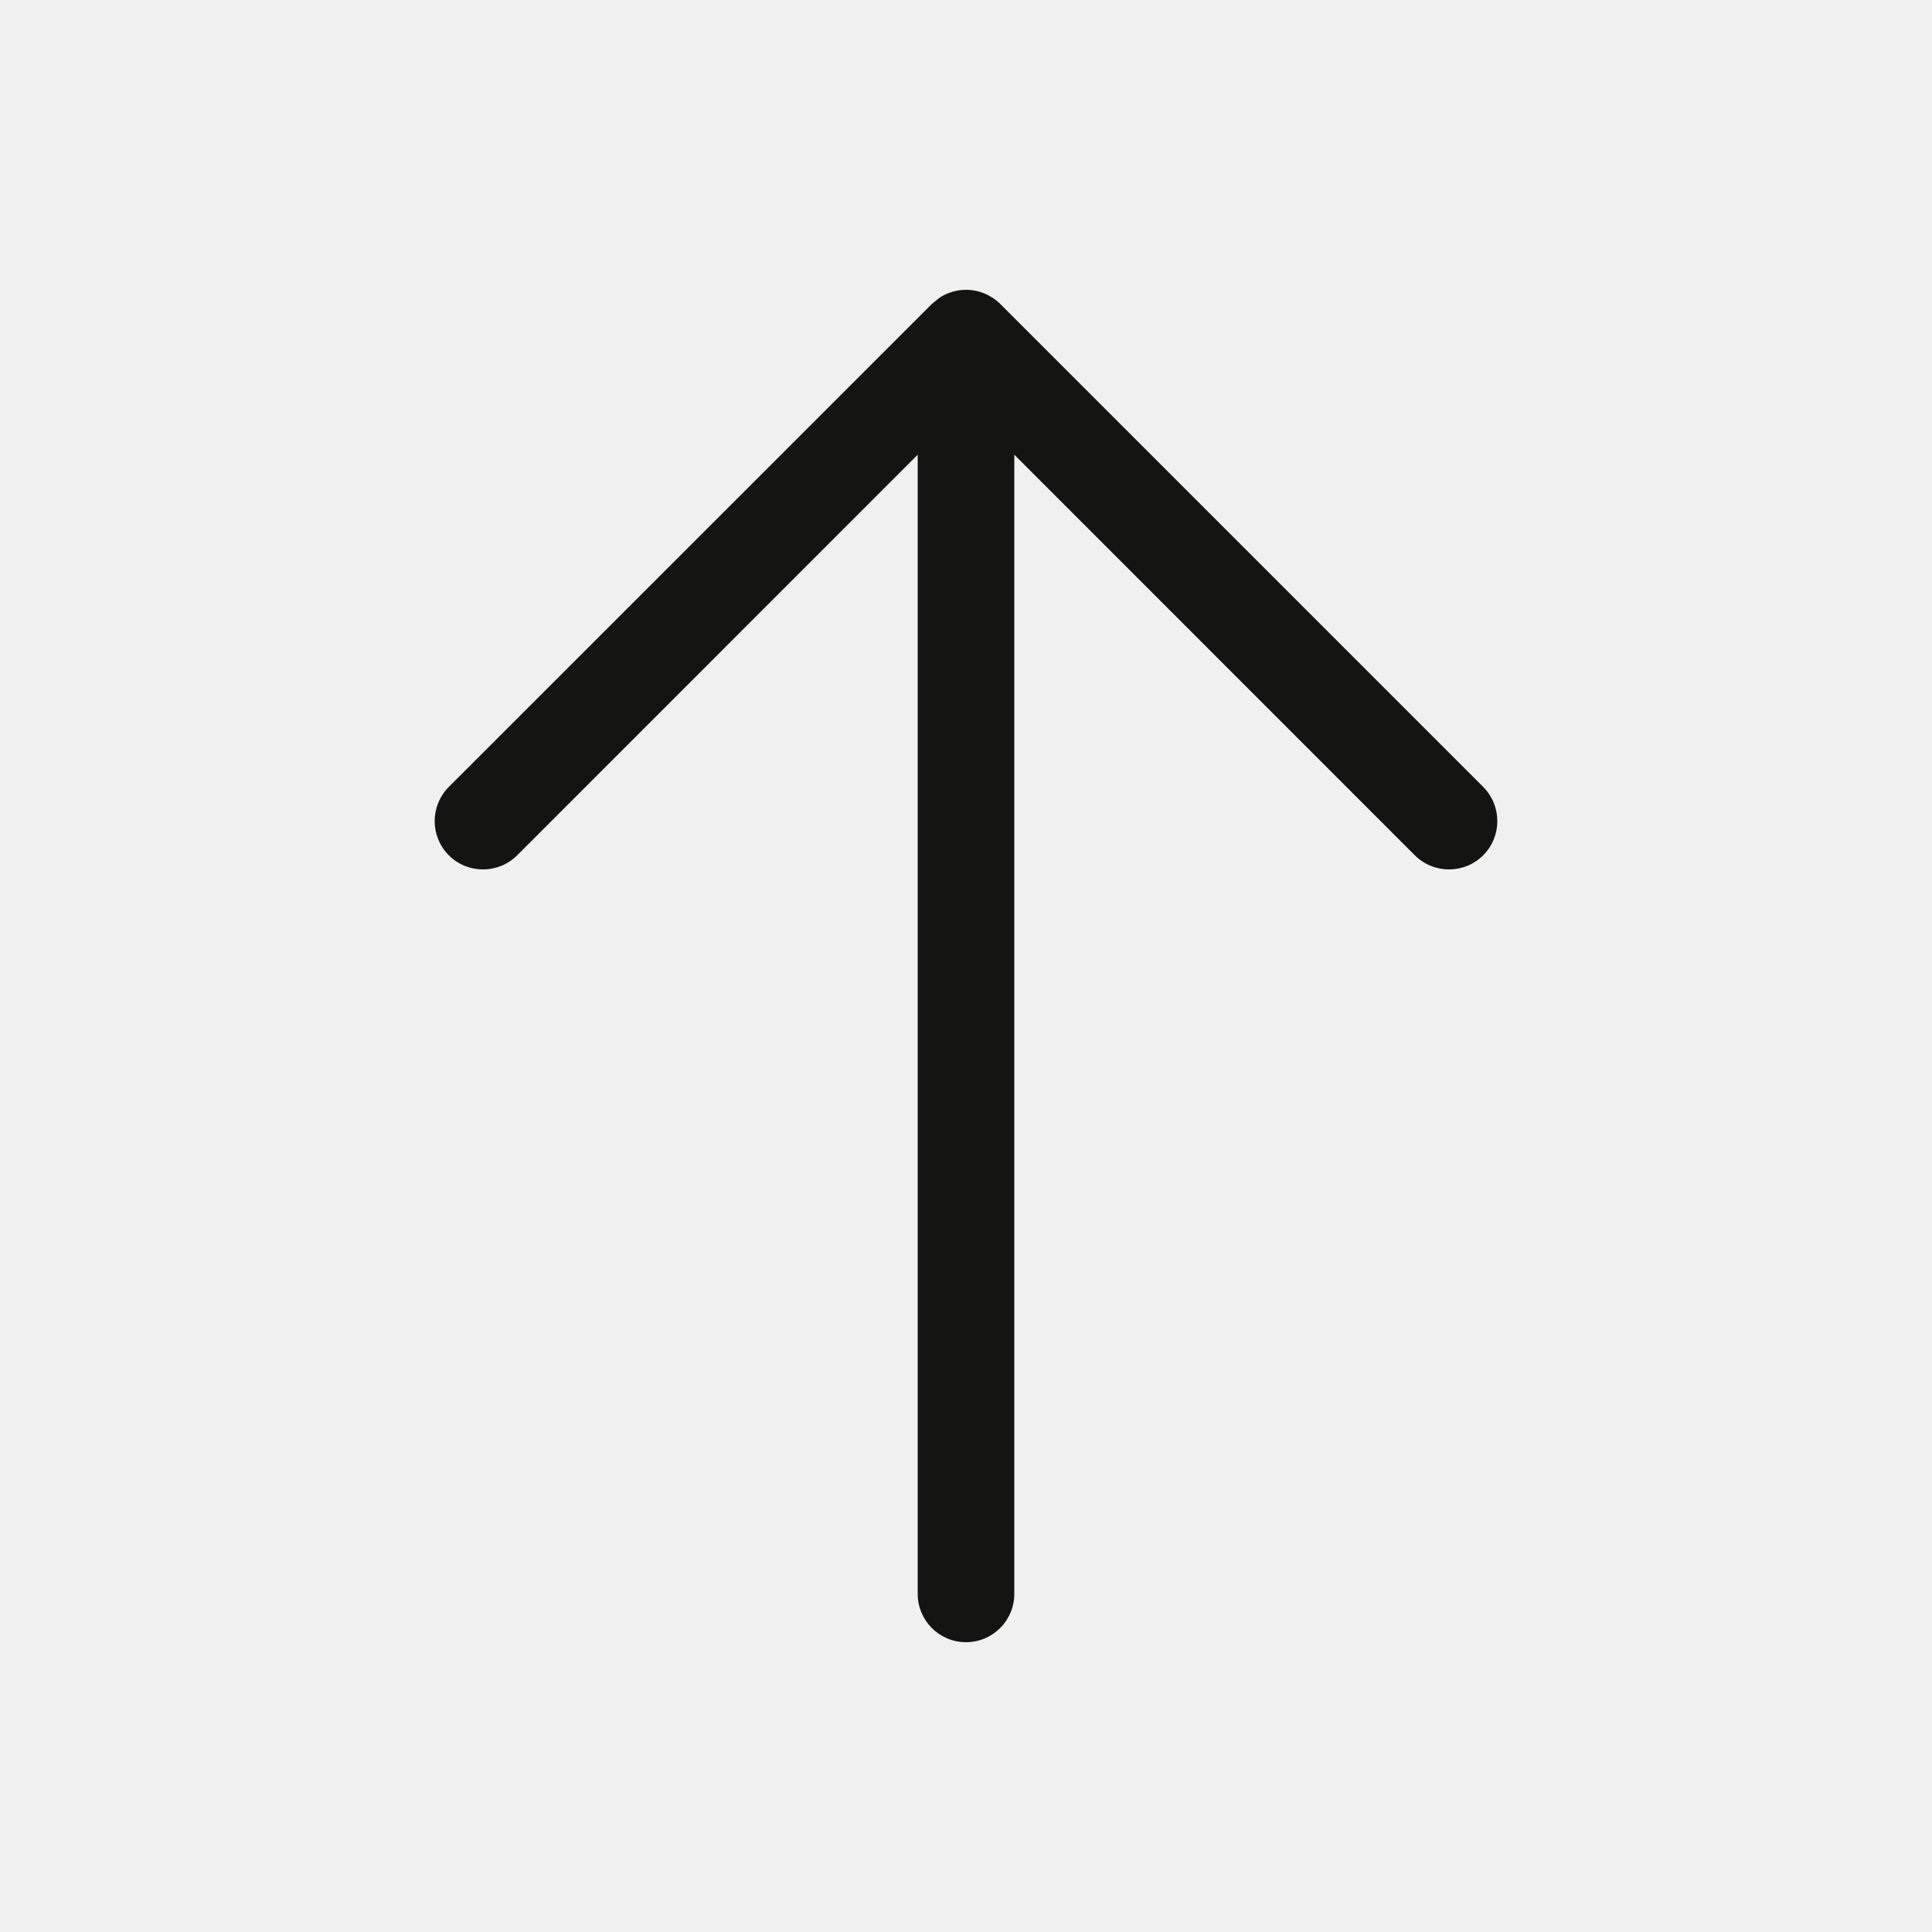
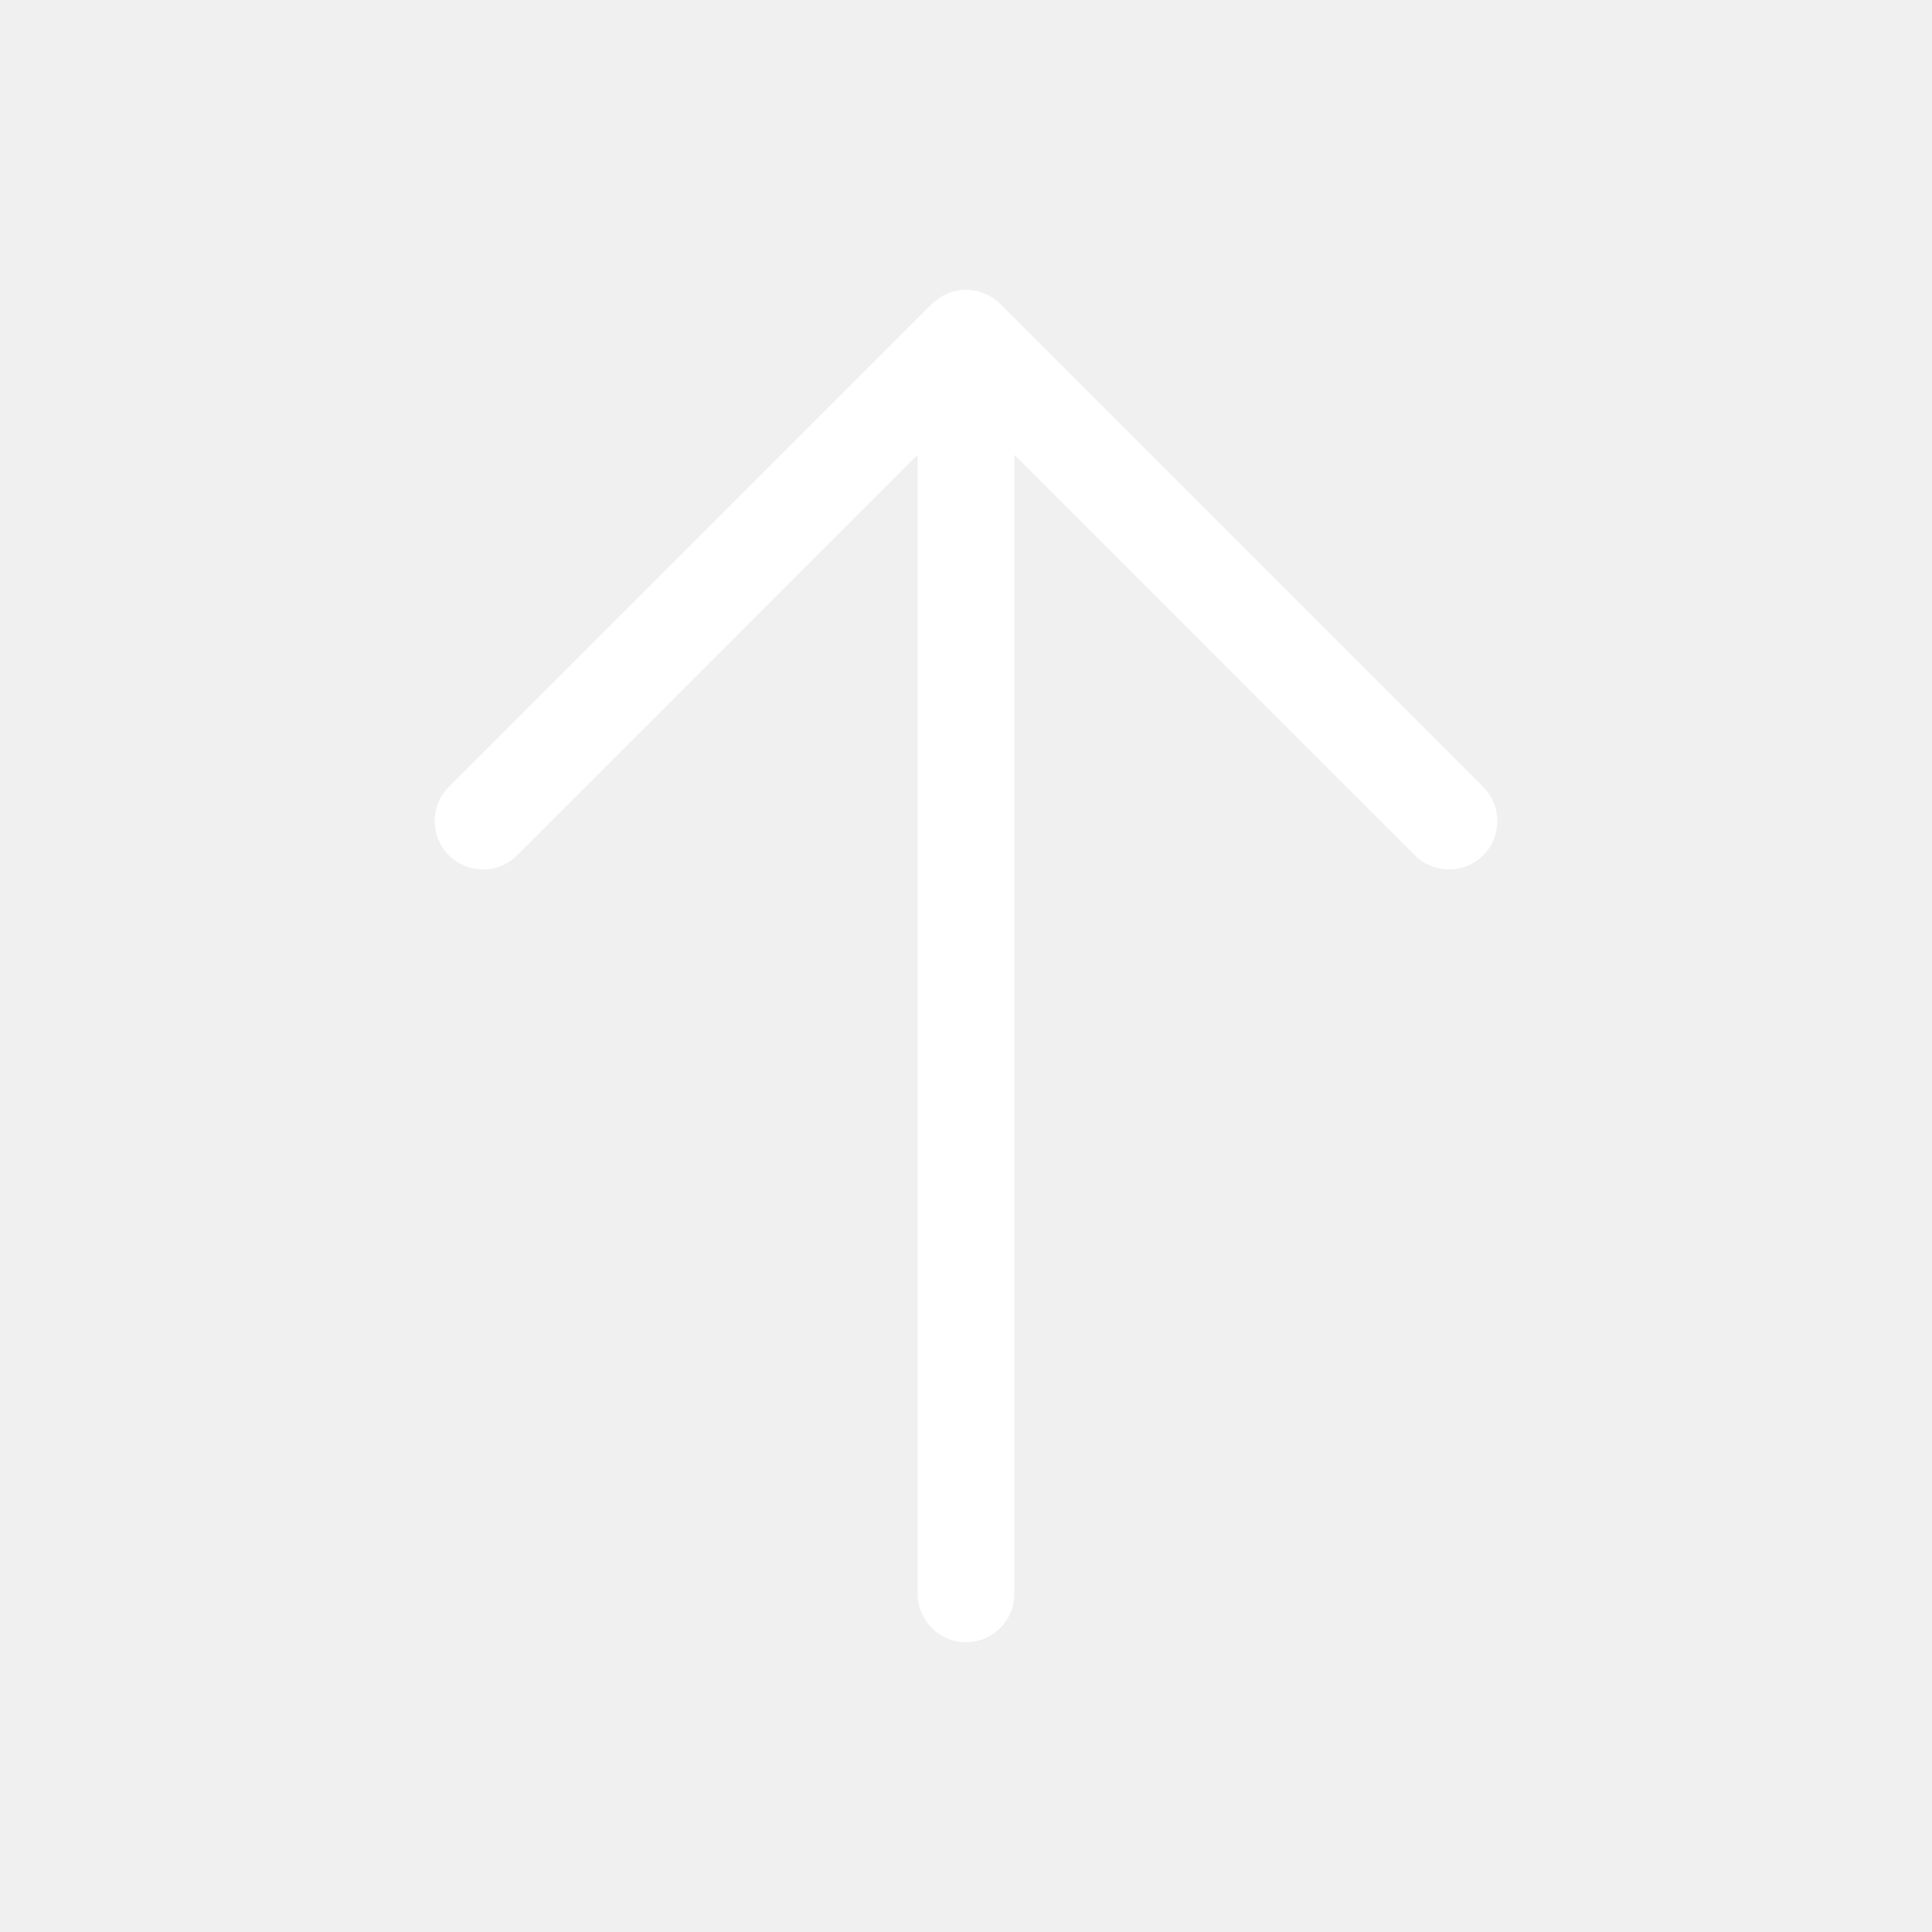
<svg xmlns="http://www.w3.org/2000/svg" width="20" height="20" viewBox="0 0 20 20" fill="none">
-   <path d="M10 3C10.133 3 10.26 3.053 10.354 3.146L15.354 8.146C15.549 8.342 15.549 8.658 15.354 8.854C15.158 9.049 14.842 9.049 14.646 8.854L10.5 4.707V16.5C10.5 16.776 10.276 17 10 17C9.724 17 9.5 16.776 9.5 16.5V4.707L5.354 8.854C5.158 9.049 4.842 9.049 4.646 8.854C4.451 8.658 4.451 8.342 4.646 8.146L9.647 3.146L9.723 3.084C9.804 3.03 9.901 3 10 3Z" fill="#141413" />
+   <path d="M10 3C10.133 3 10.26 3.053 10.354 3.146L15.354 8.146C15.549 8.342 15.549 8.658 15.354 8.854C15.158 9.049 14.842 9.049 14.646 8.854L10.5 4.707V16.5C10.5 16.776 10.276 17 10 17C9.724 17 9.5 16.776 9.5 16.5V4.707L5.354 8.854C5.158 9.049 4.842 9.049 4.646 8.854C4.451 8.658 4.451 8.342 4.646 8.146L9.647 3.146L9.723 3.084C9.804 3.03 9.901 3 10 3Z" fill="#ffffff" />
</svg>
